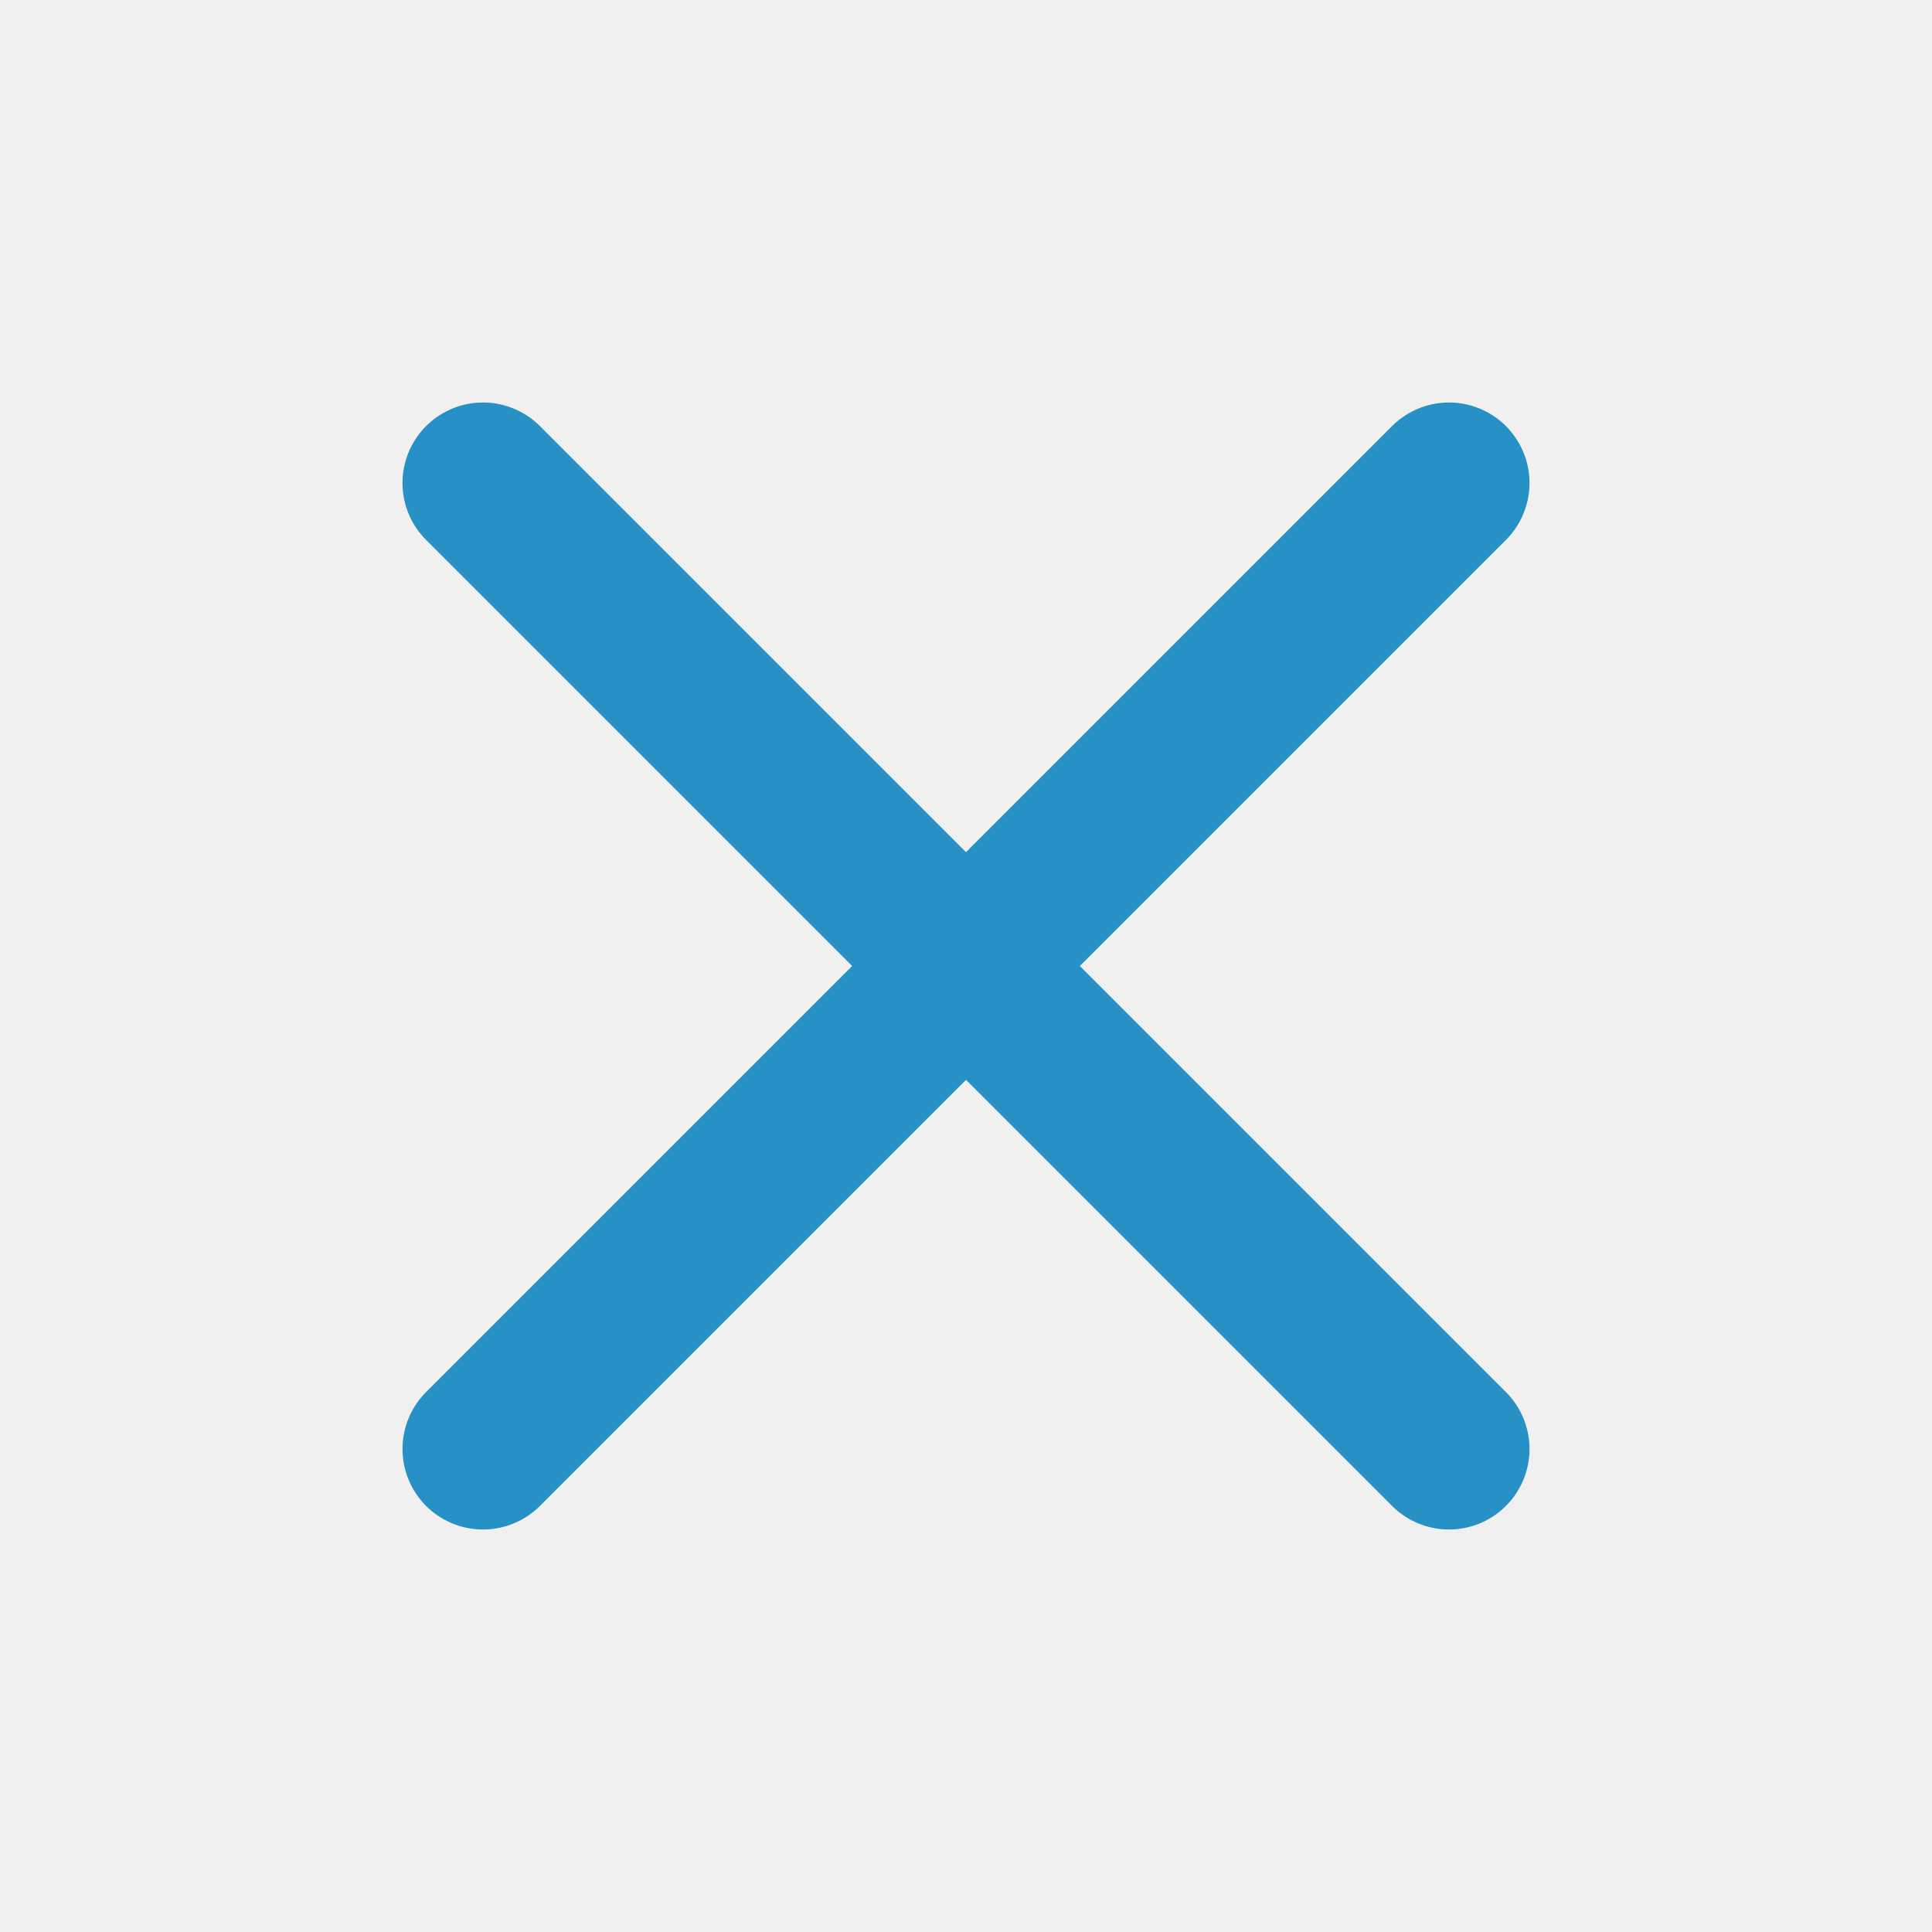
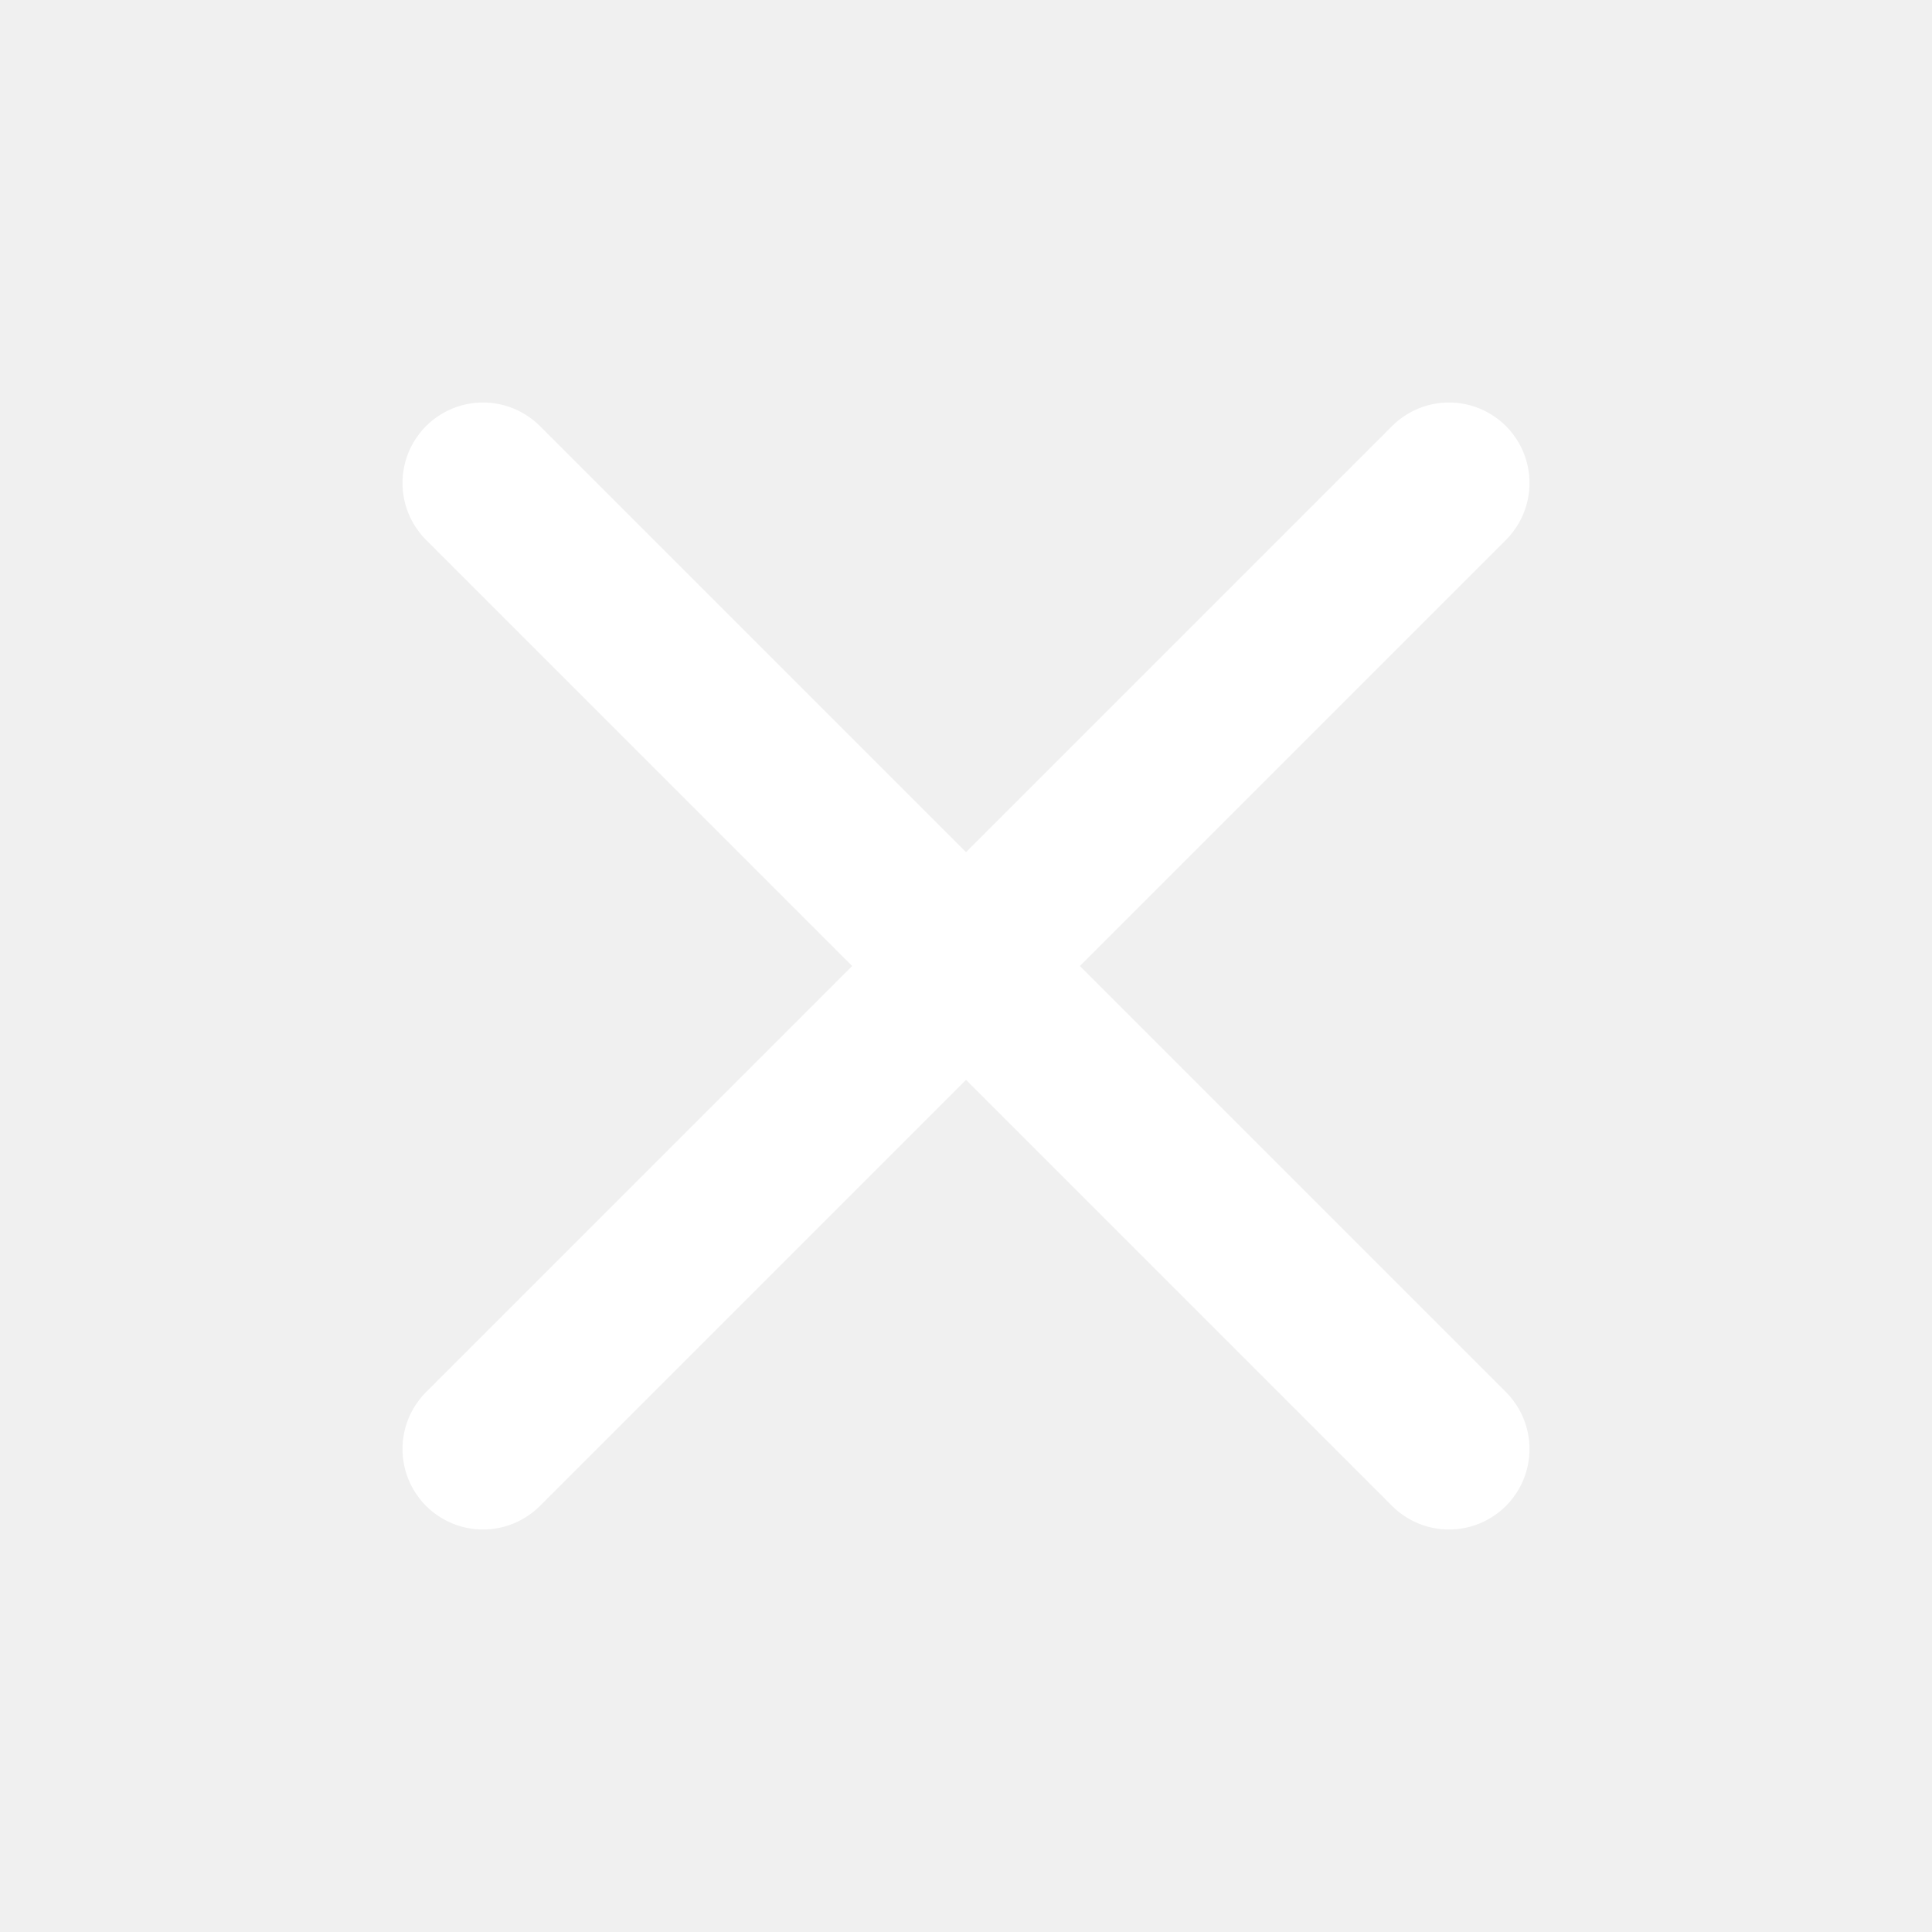
- <svg xmlns="http://www.w3.org/2000/svg" width="24" height="24" viewBox="0 0 24 24" fill="#2790c4" stroke="#2790c4" stroke-width="2" stroke-linecap="round" stroke-linejoin="round" class="feather feather-x">
+ <svg xmlns="http://www.w3.org/2000/svg" width="24" height="24" viewBox="0 0 24 24" fill="#2790c4" stroke="#fff" stroke-width="2" stroke-linecap="round" stroke-linejoin="round" class="feather feather-x">
  <line x1="18" y1="6" x2="6" y2="18" />
  <line x1="6" y1="6" x2="18" y2="18" />
</svg>
